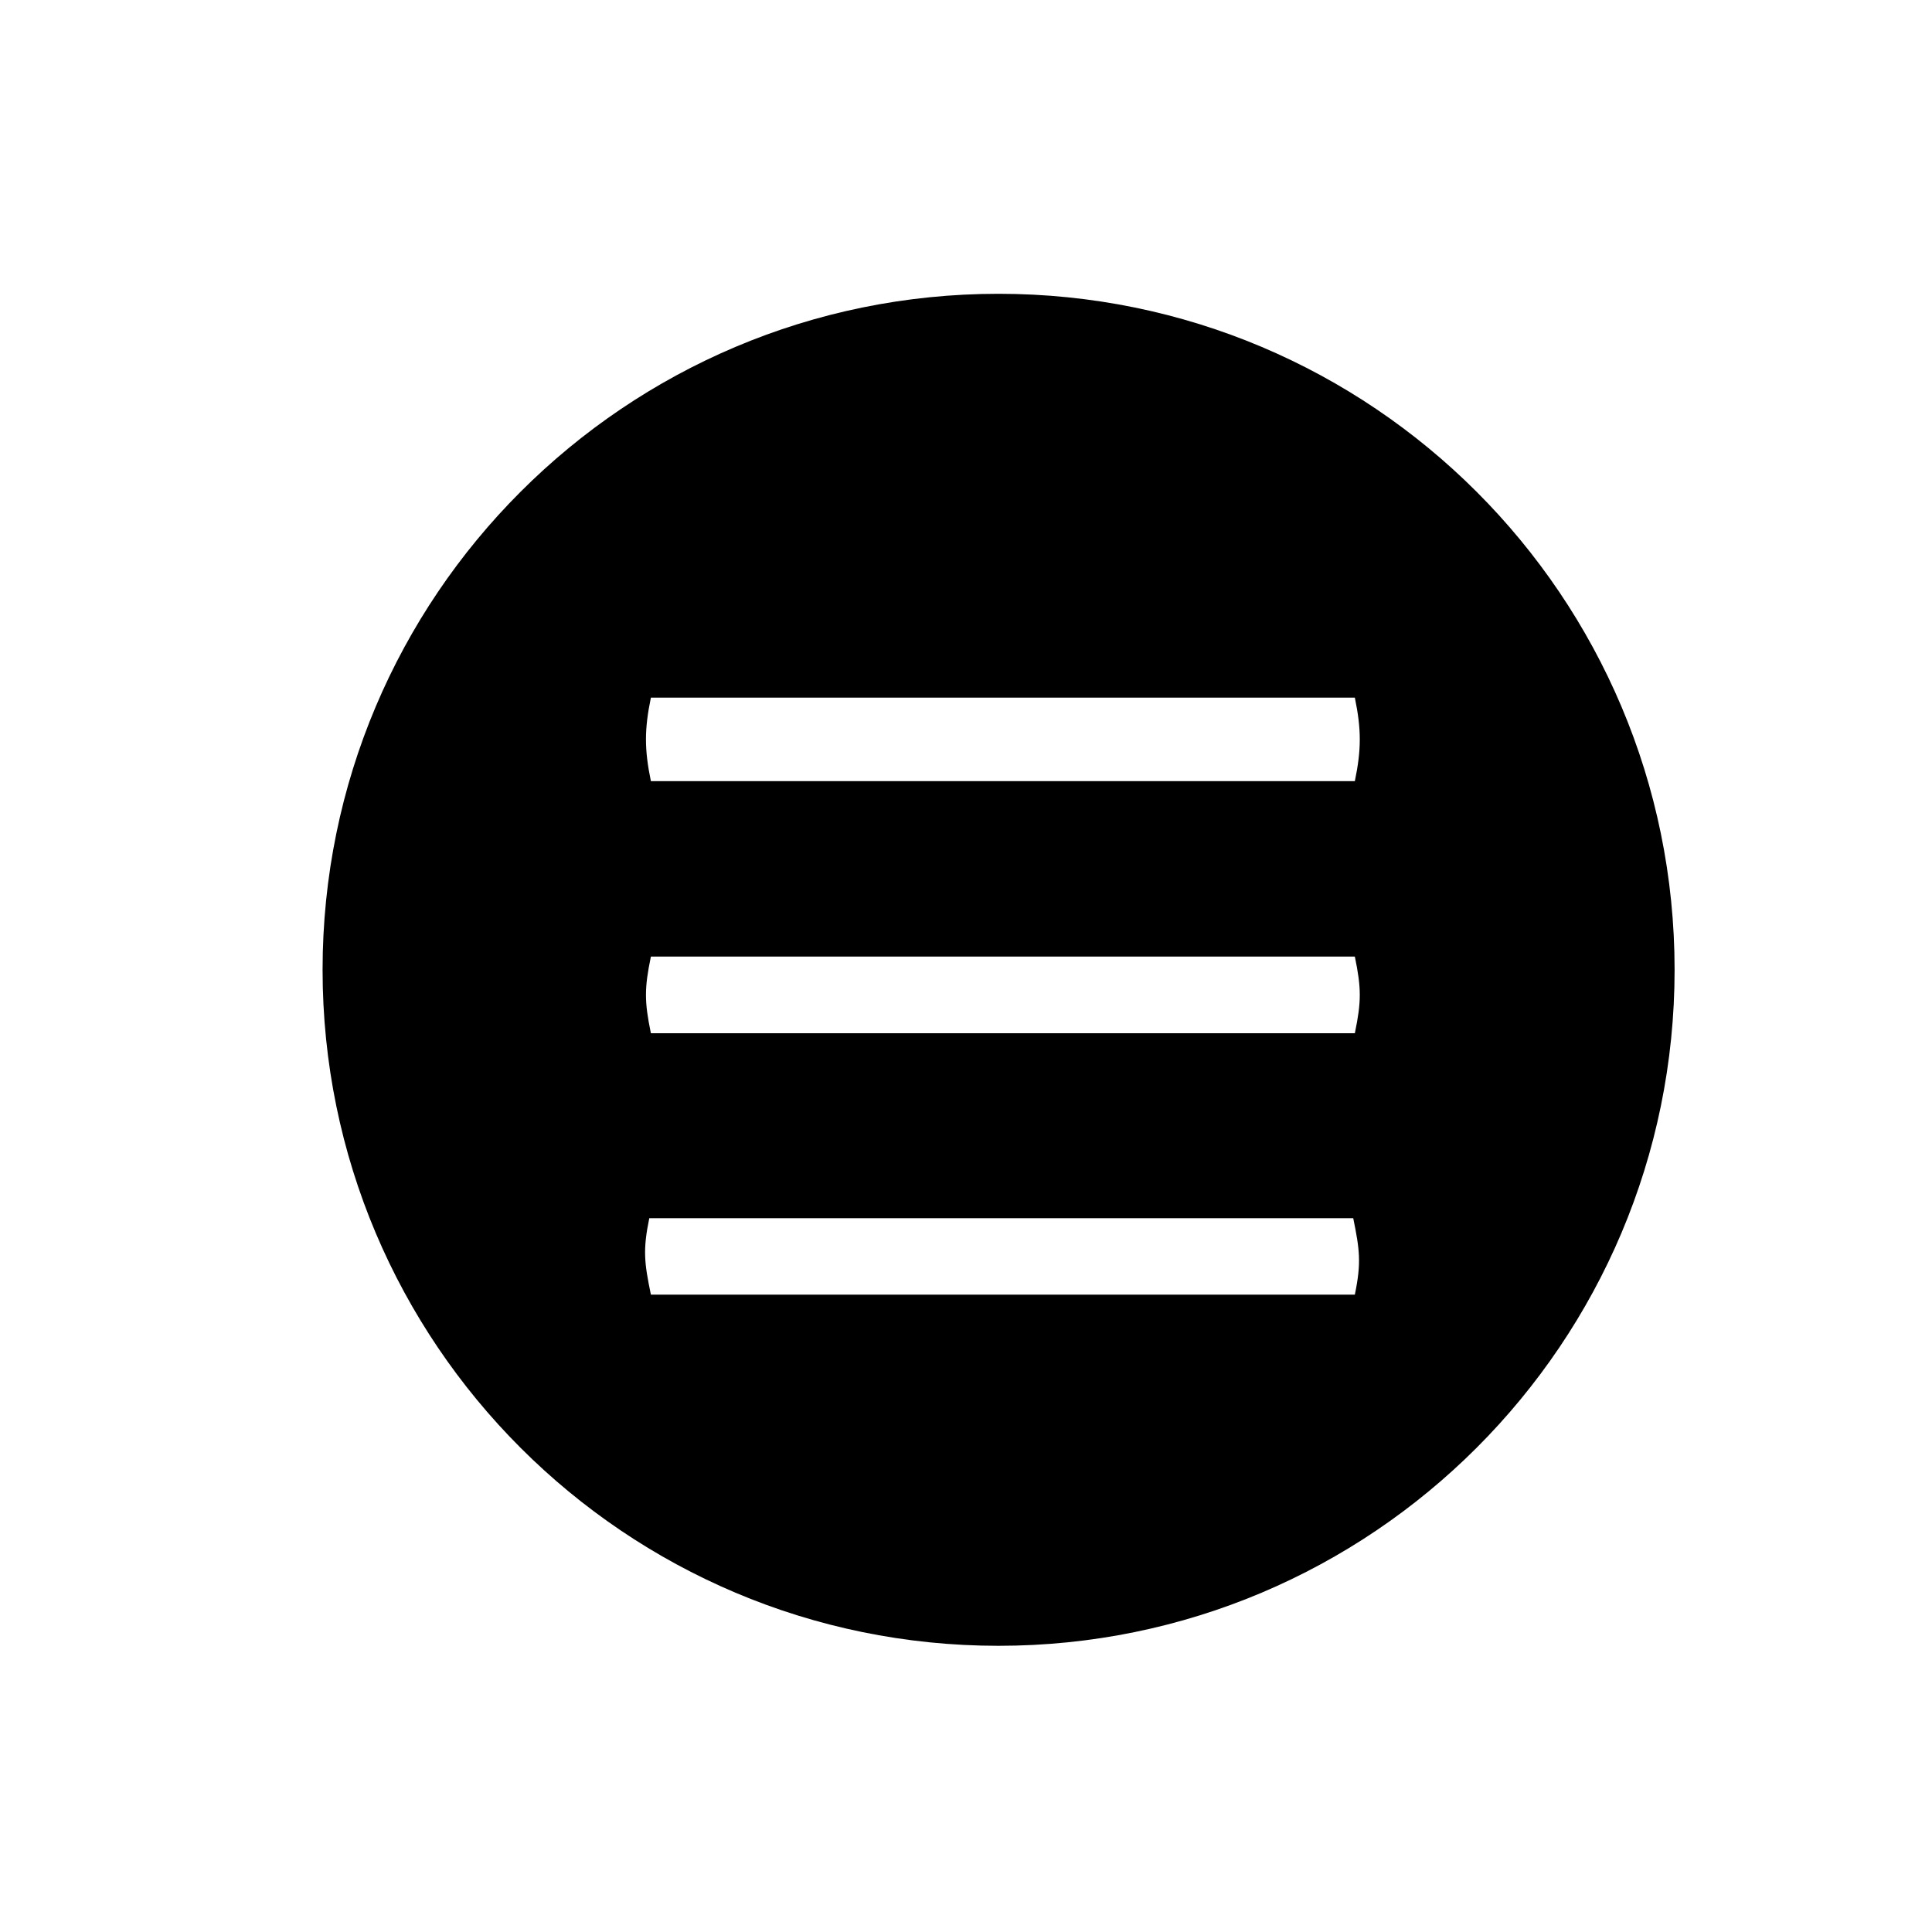
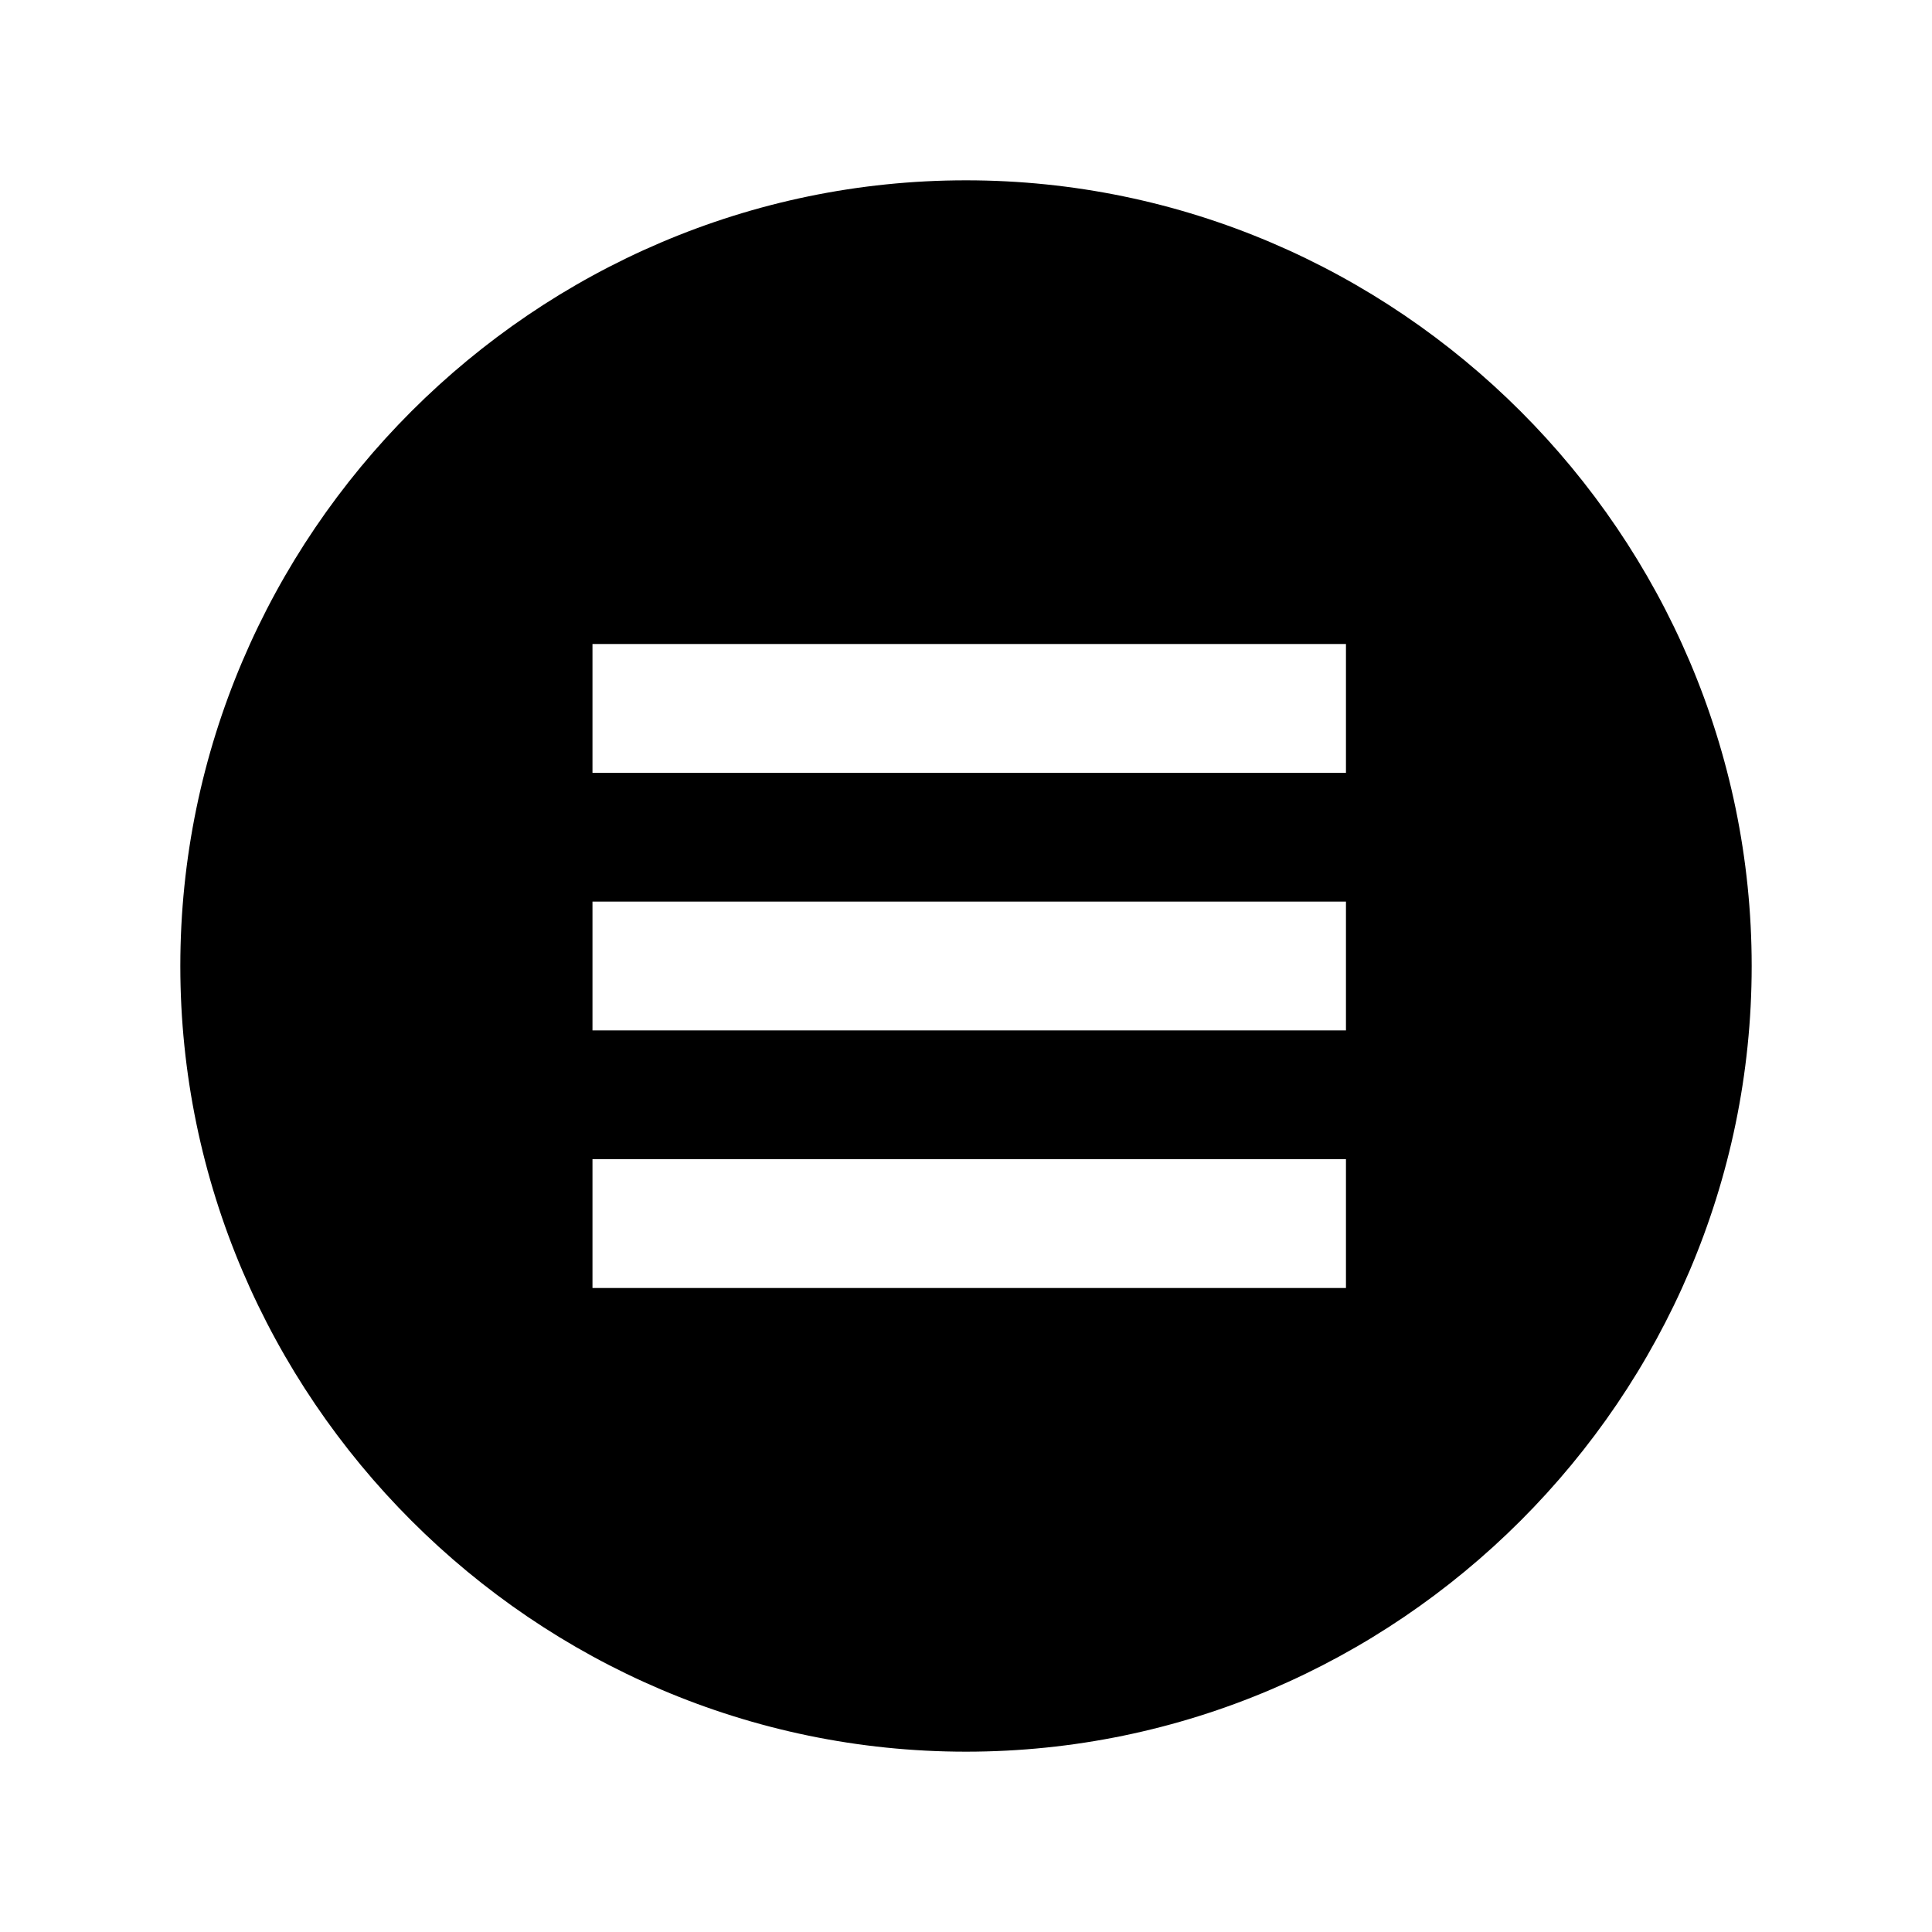
- <svg xmlns="http://www.w3.org/2000/svg" version="1.1" width="30" height="30" viewBox="0 0 30 30">
+ <svg xmlns="http://www.w3.org/2000/svg" version="1.1" id="Layer_1" x="0px" y="0px" viewBox="0 0 30 30" enable-background="new 0 0 30 30" xml:space="preserve">
  <g>
-     <line stroke-width="1" x1="" y1="" x2="" y2="" stroke="#449FDB" opacity="" />
+     <g>
+       <path fill-rule="evenodd" clip-rule="evenodd" d="M15,2.8C8.3,2.8,2.8,8.3,2.8,15c0,6.7,5.5,12.2,12.2,12.2    c6.7,0,12.2-5.5,12.2-12.2C27.2,8.3,21.7,2.8,15,2.8z M20.8,20H9.2v-2h11.7V20z M20.8,16H9.2v-2h11.7V16z M20.8,12H9.2v-2h11.7V12    z" />
+     </g>
  </g>
-   <path d="M15.505 4.562c-5.796 0-10.496 4.699-10.496 10.497s4.7 10.497 10.496 10.497c5.798 0 10.498-4.699 10.498-10.497s-4.699-10.497-10.498-10.497zM21.038 20.103h-10.931c-0.102-0.494-0.127-0.692-0.025-1.187h10.931c0.101 0.495 0.127 0.693 0.025 1.187zM21.038 16.044h-10.931c-0.102-0.494-0.102-0.698 0-1.19h10.931c0.102 0.494 0.102 0.696 0 1.19zM21.038 12.13h-10.931c-0.102-0.494-0.102-0.804 0-1.297h10.931c0.102 0.494 0.102 0.804 0 1.297z" fill="#000000" />
</svg>
